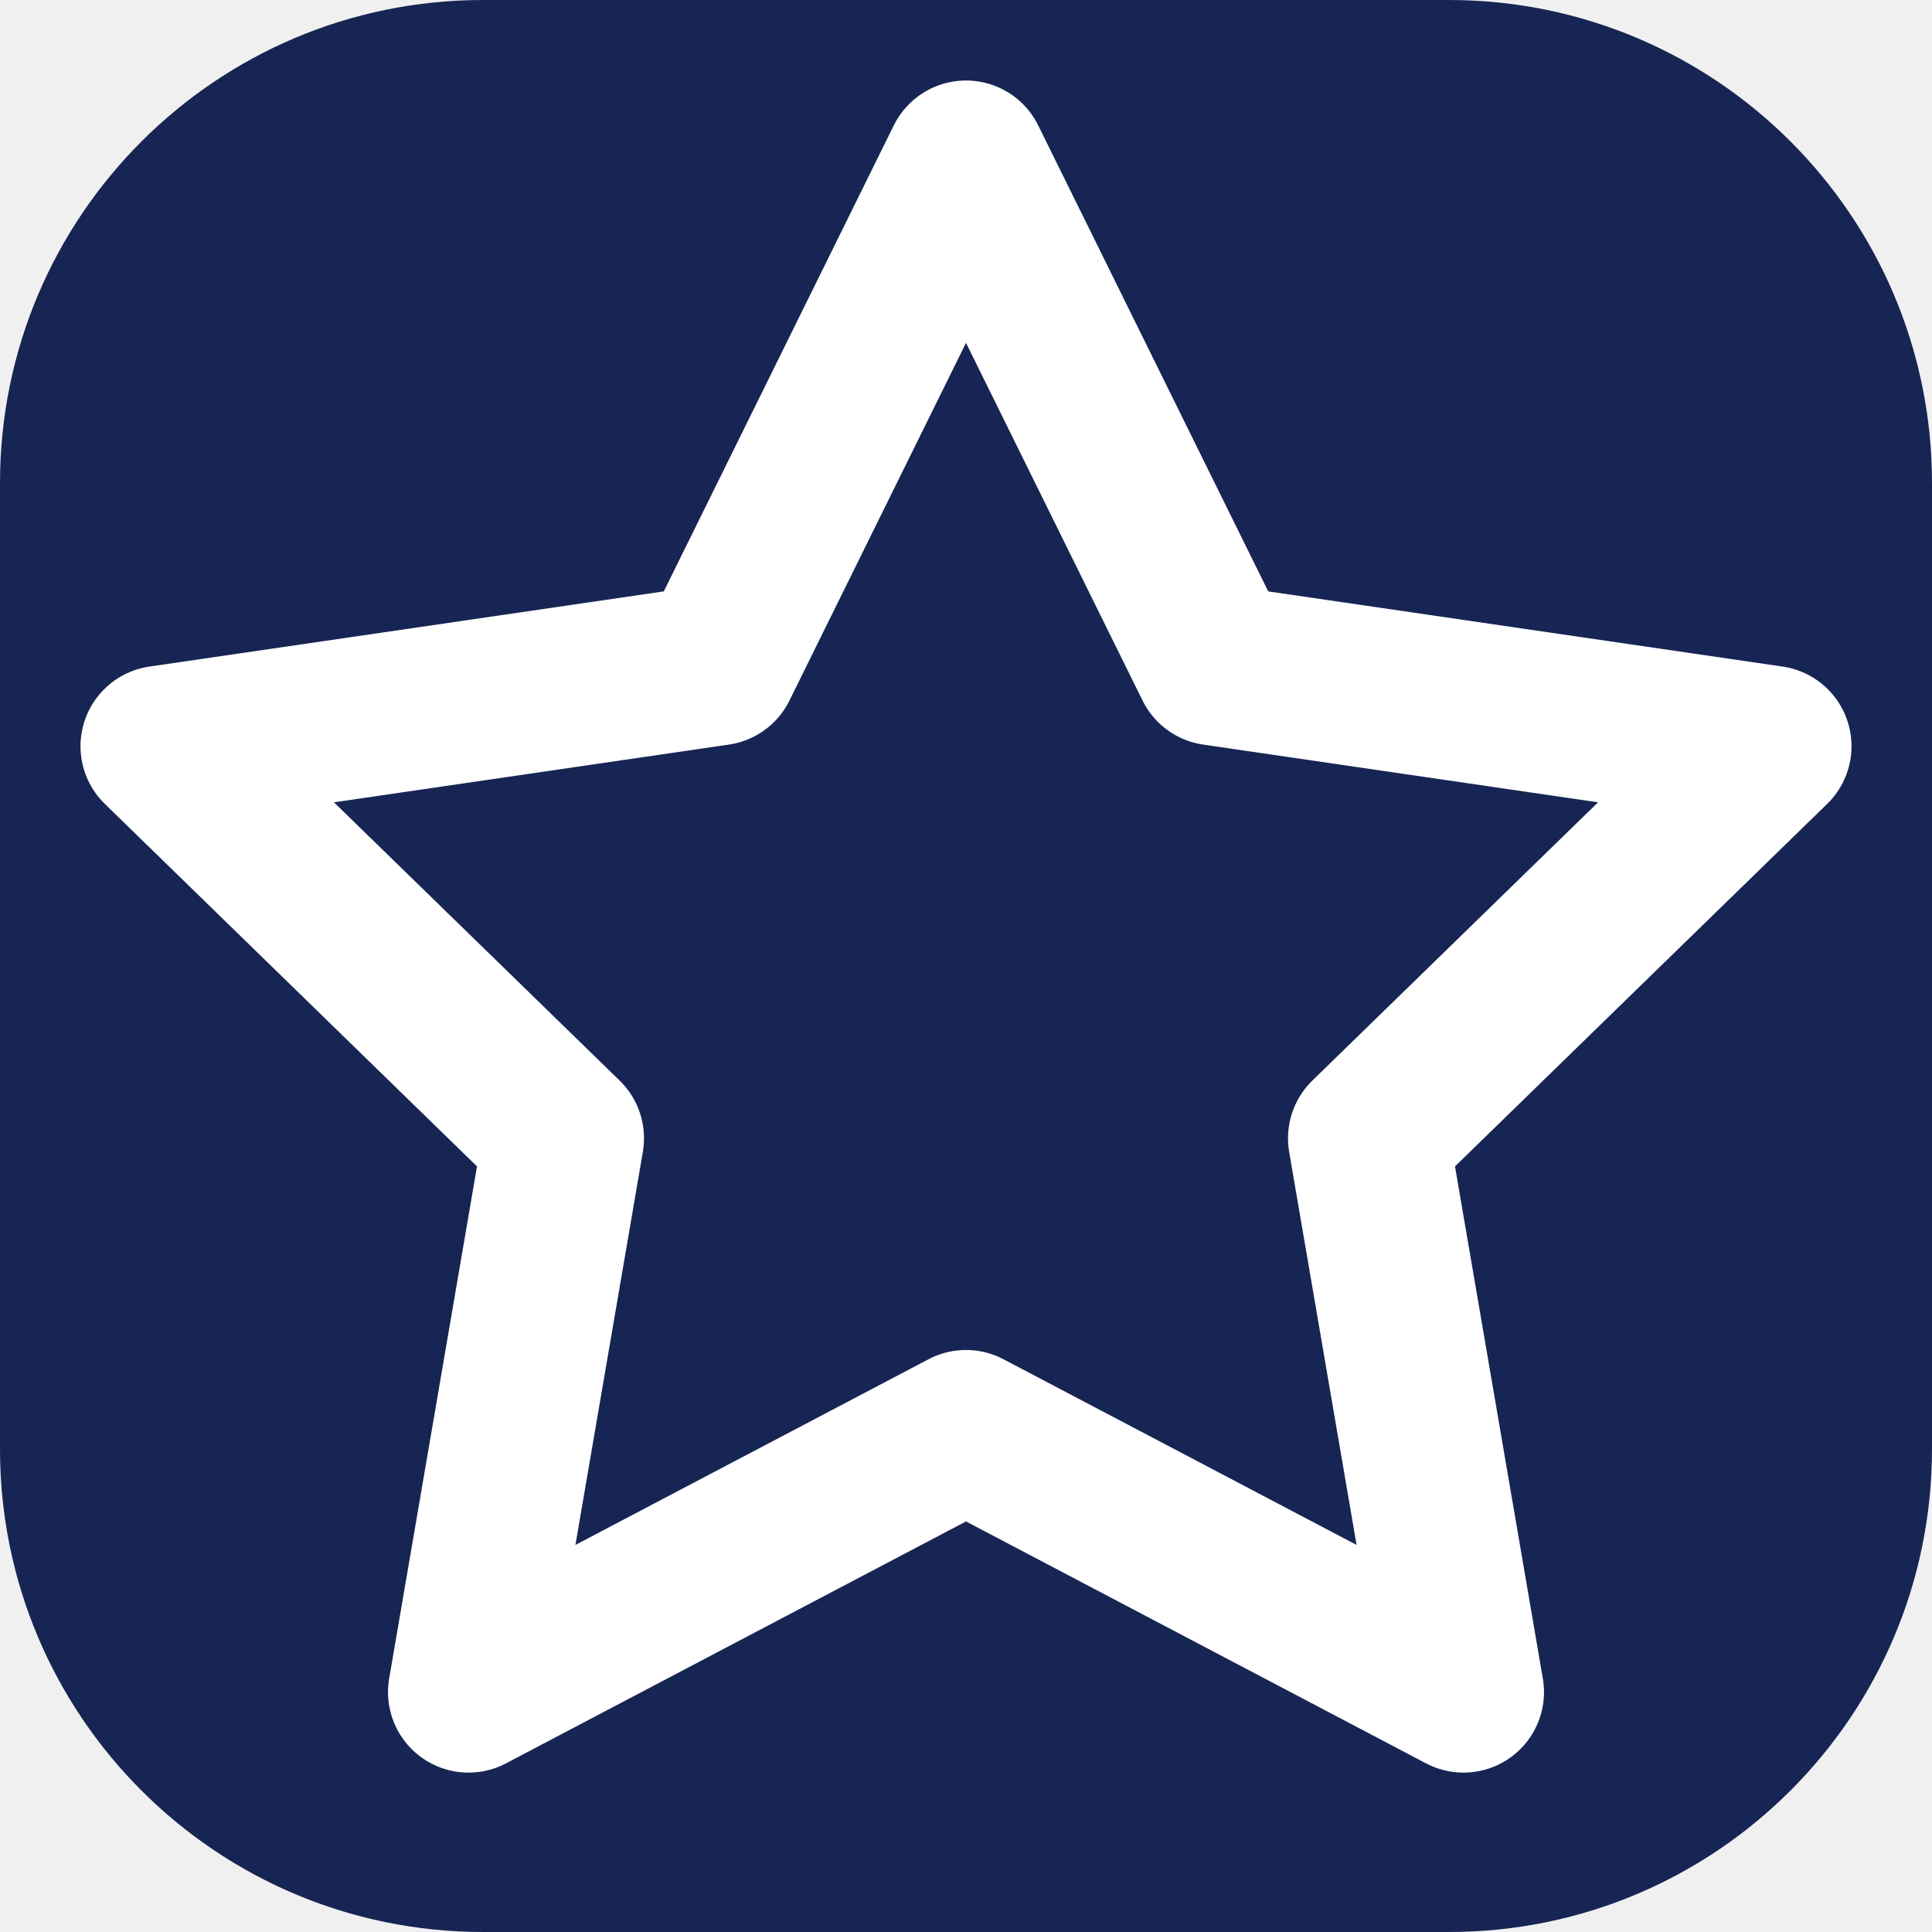
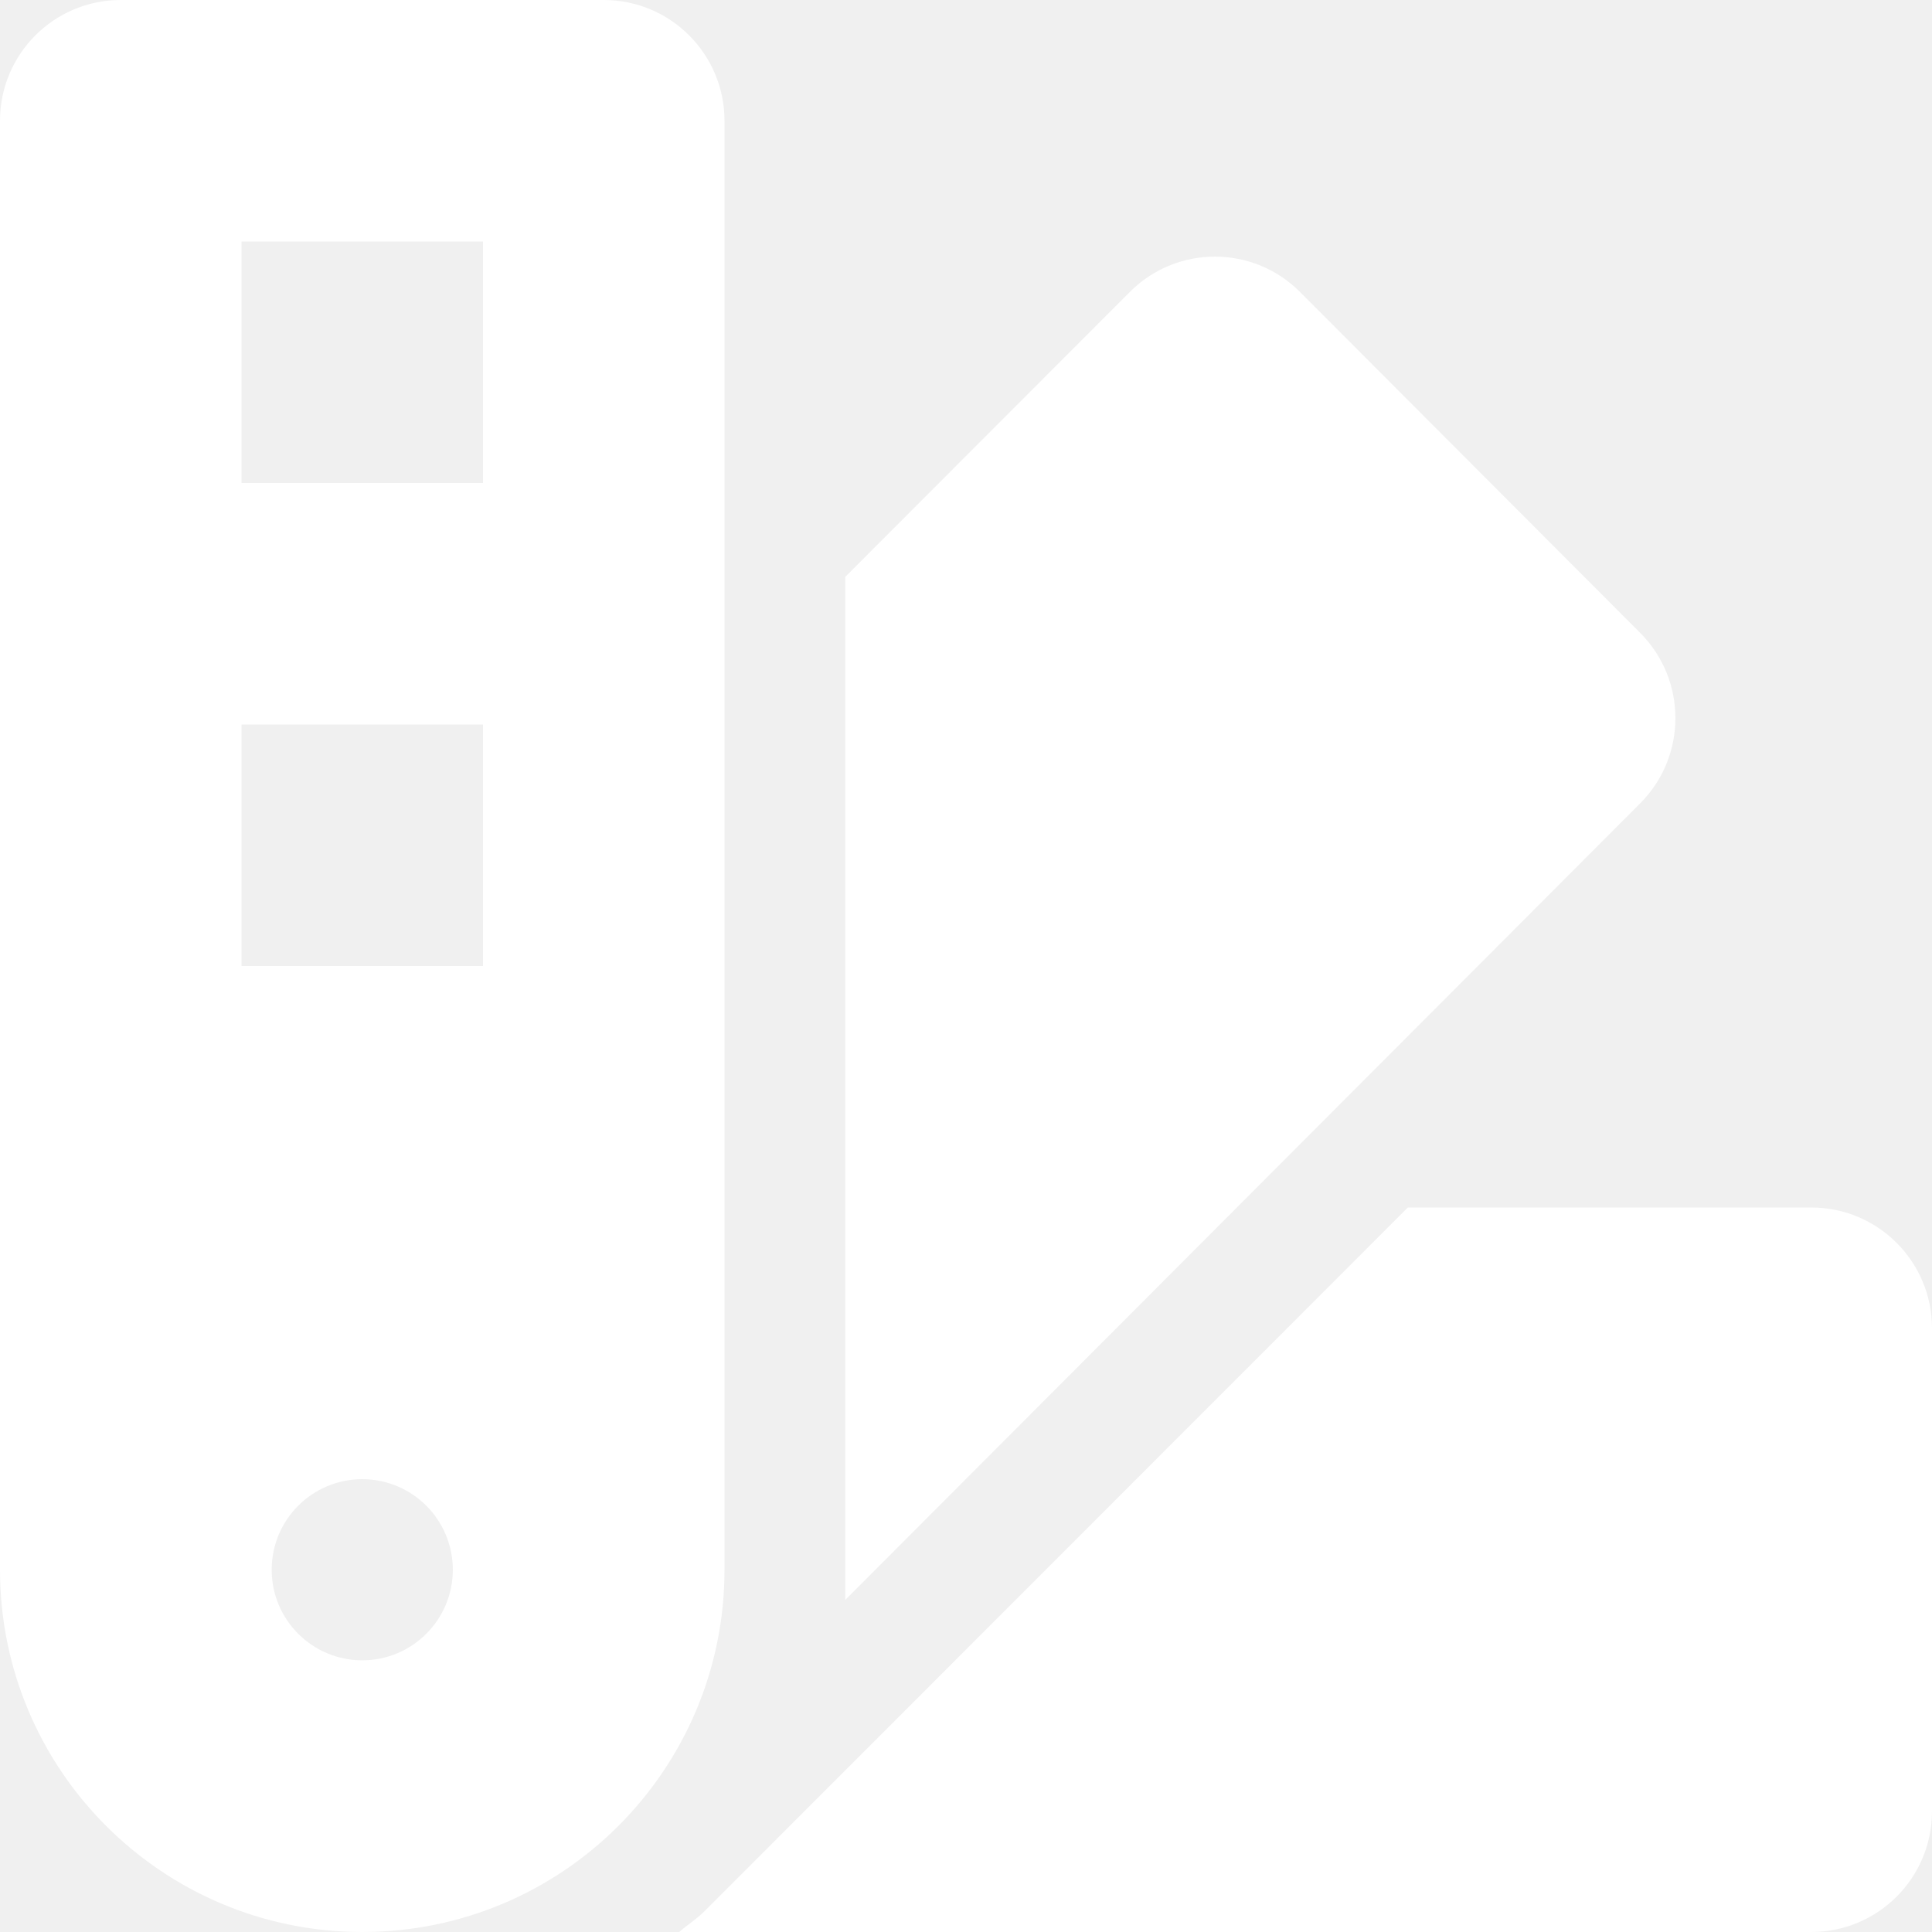
- <svg xmlns="http://www.w3.org/2000/svg" width="50" height="50" viewBox="0 0 24 24" fill="none">
-   <rect width="100%" height="100%" rx="6" fill="#172554" />
-   <path d="M12 2L15.09 8.26L22 9.27L17 14.14L18.18 21.02L12 17.77L5.82 21.02L7 14.14L2 9.27L8.91 8.26L12 2Z" stroke="white" stroke-width="2" stroke-linecap="round" stroke-linejoin="round" />
+ <svg xmlns="http://www.w3.org/2000/svg" fill="#FFFFFF" width="800px" height="800px" viewBox="0 0 512 512">
+   <path d="M434.66,167.71h0L344.5,77.36a31.83,31.83,0,0,0-45-.07h0l-.07.07L224,152.88V424L434.66,212.9A32,32,0,0,0,434.66,167.71ZM480,320H373.09L186.68,506.51c-2.06,2.07-4.5,3.58-6.68,5.49H480a32,32,0,0,0,32-32V352A32,32,0,0,0,480,320ZM192,32A32,32,0,0,0,160,0H32A32,32,0,0,0,0,32V416a96,96,0,0,0,192,0ZM96,440a24,24,0,1,1,24-24A24,24,0,0,1,96,440Zm32-184H64V192h64Zm0-128H64V64h64Z" />
</svg>
